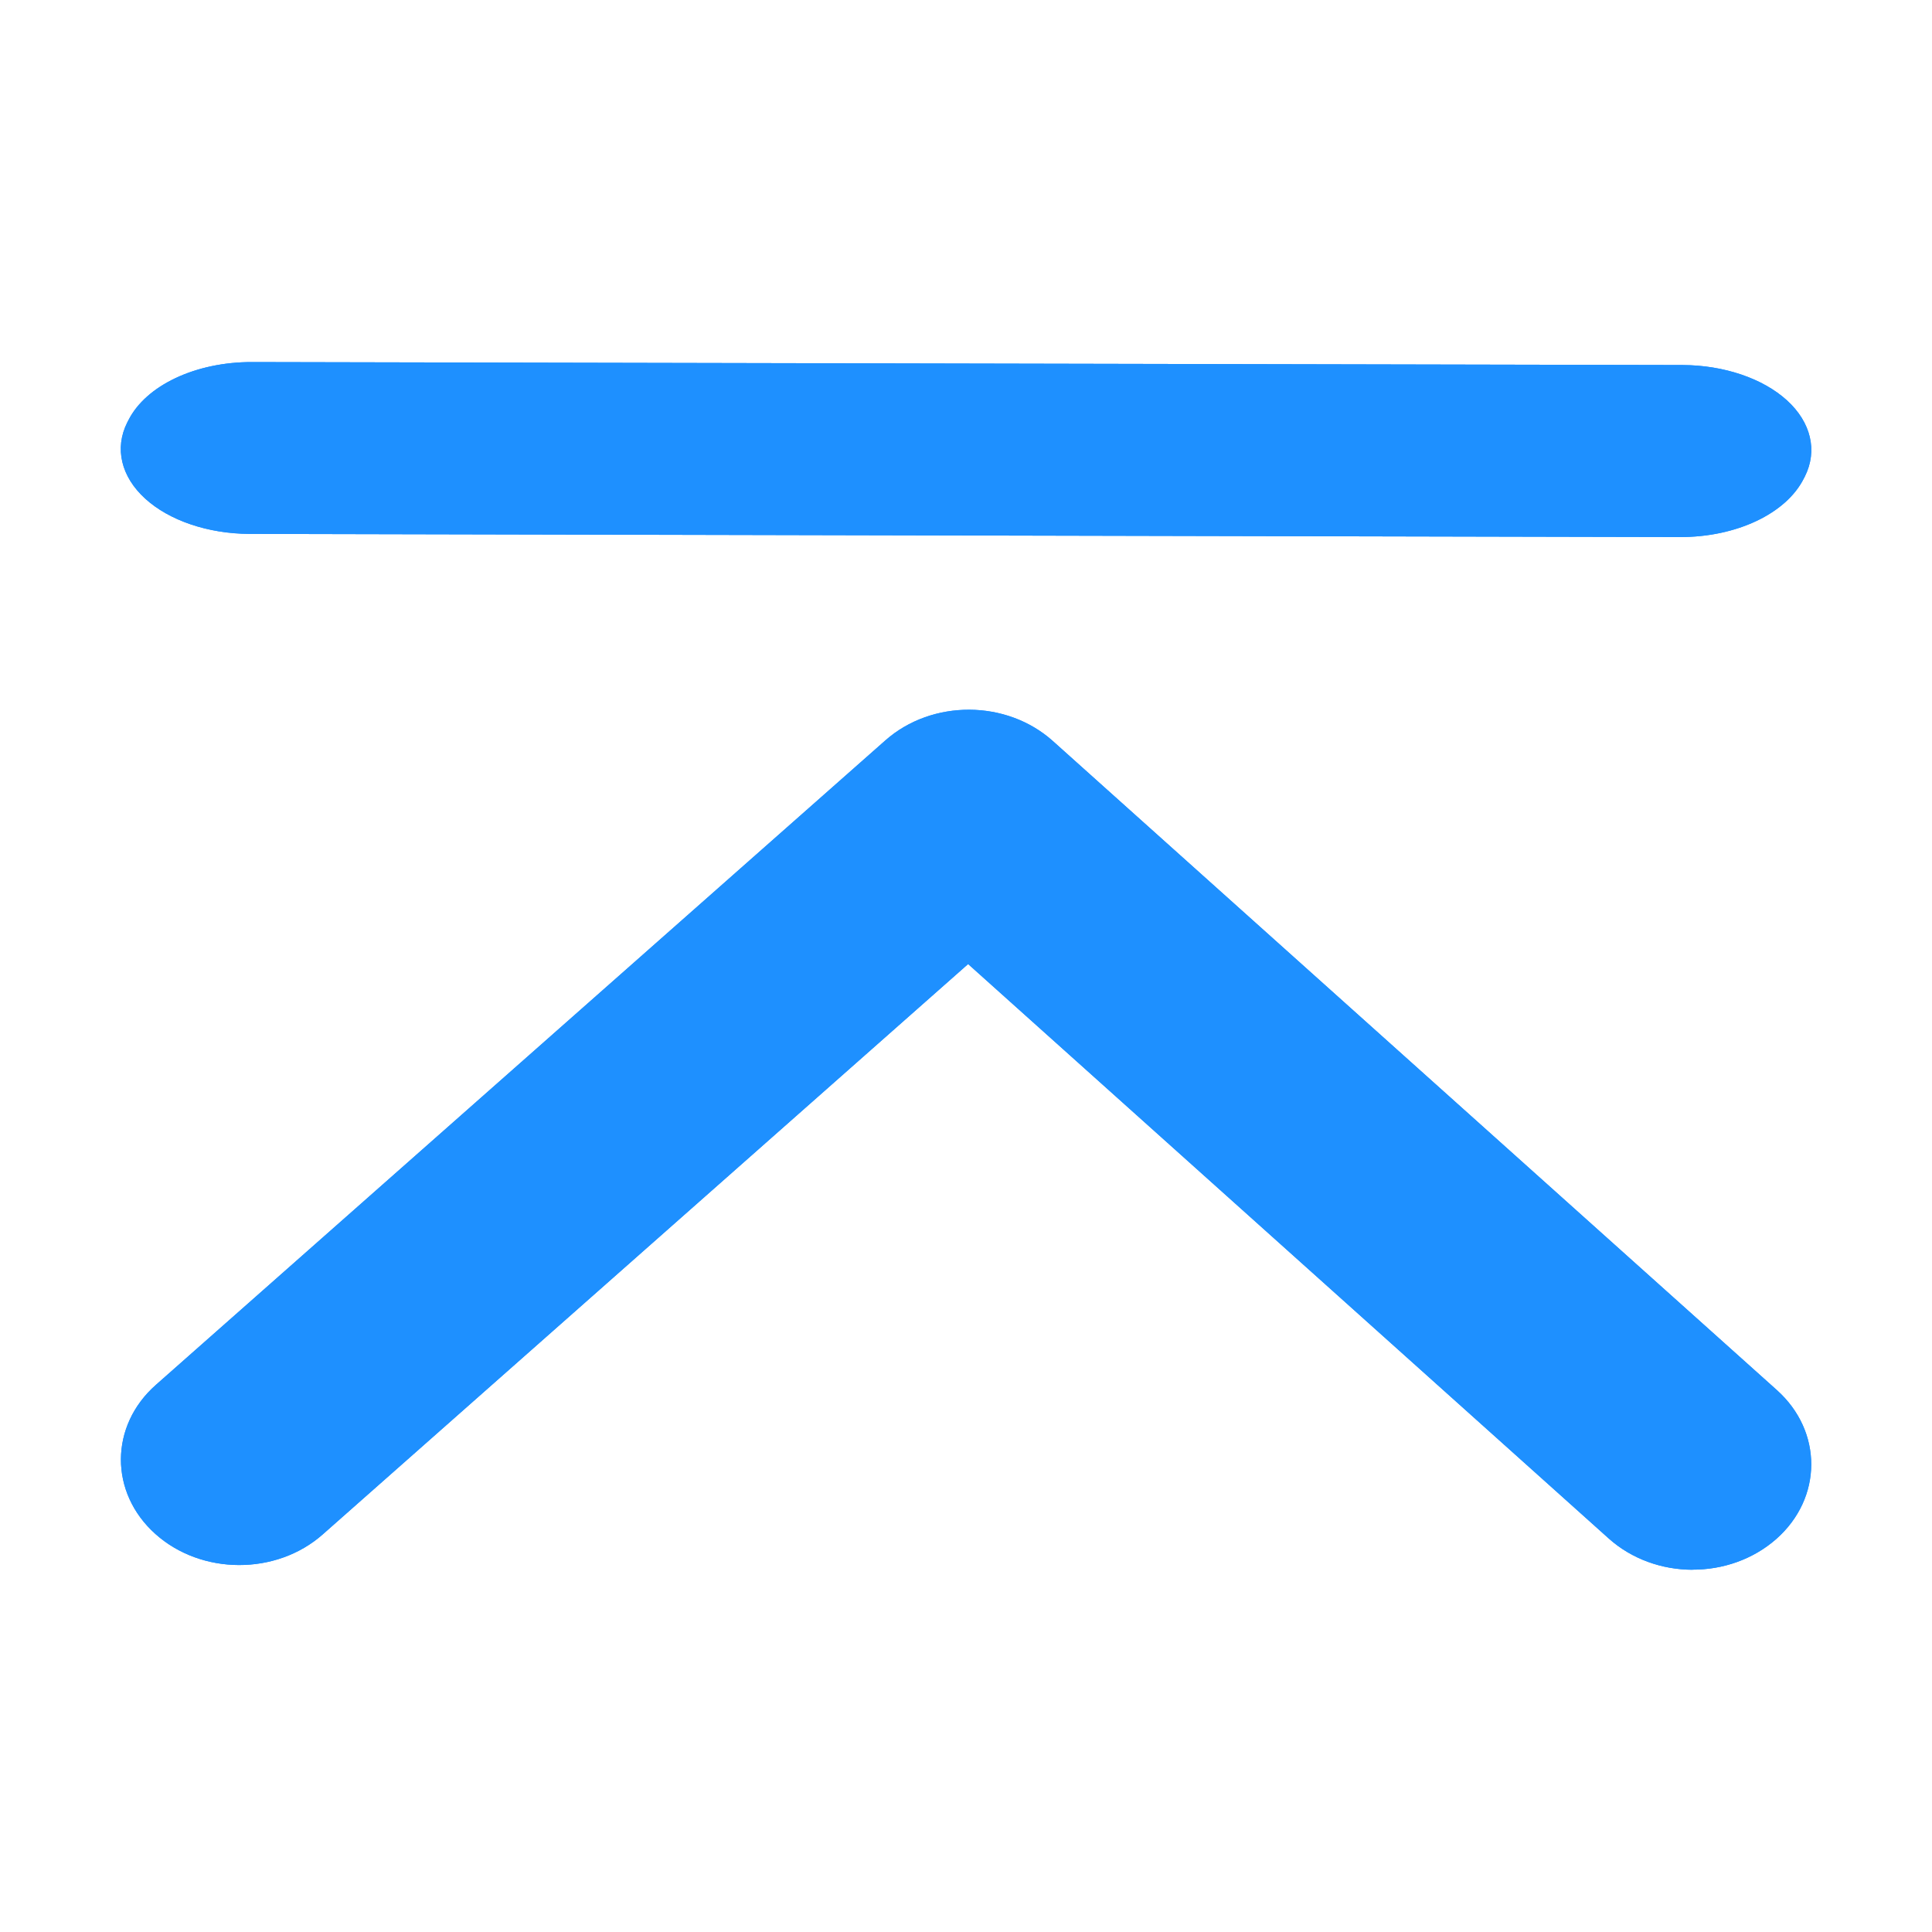
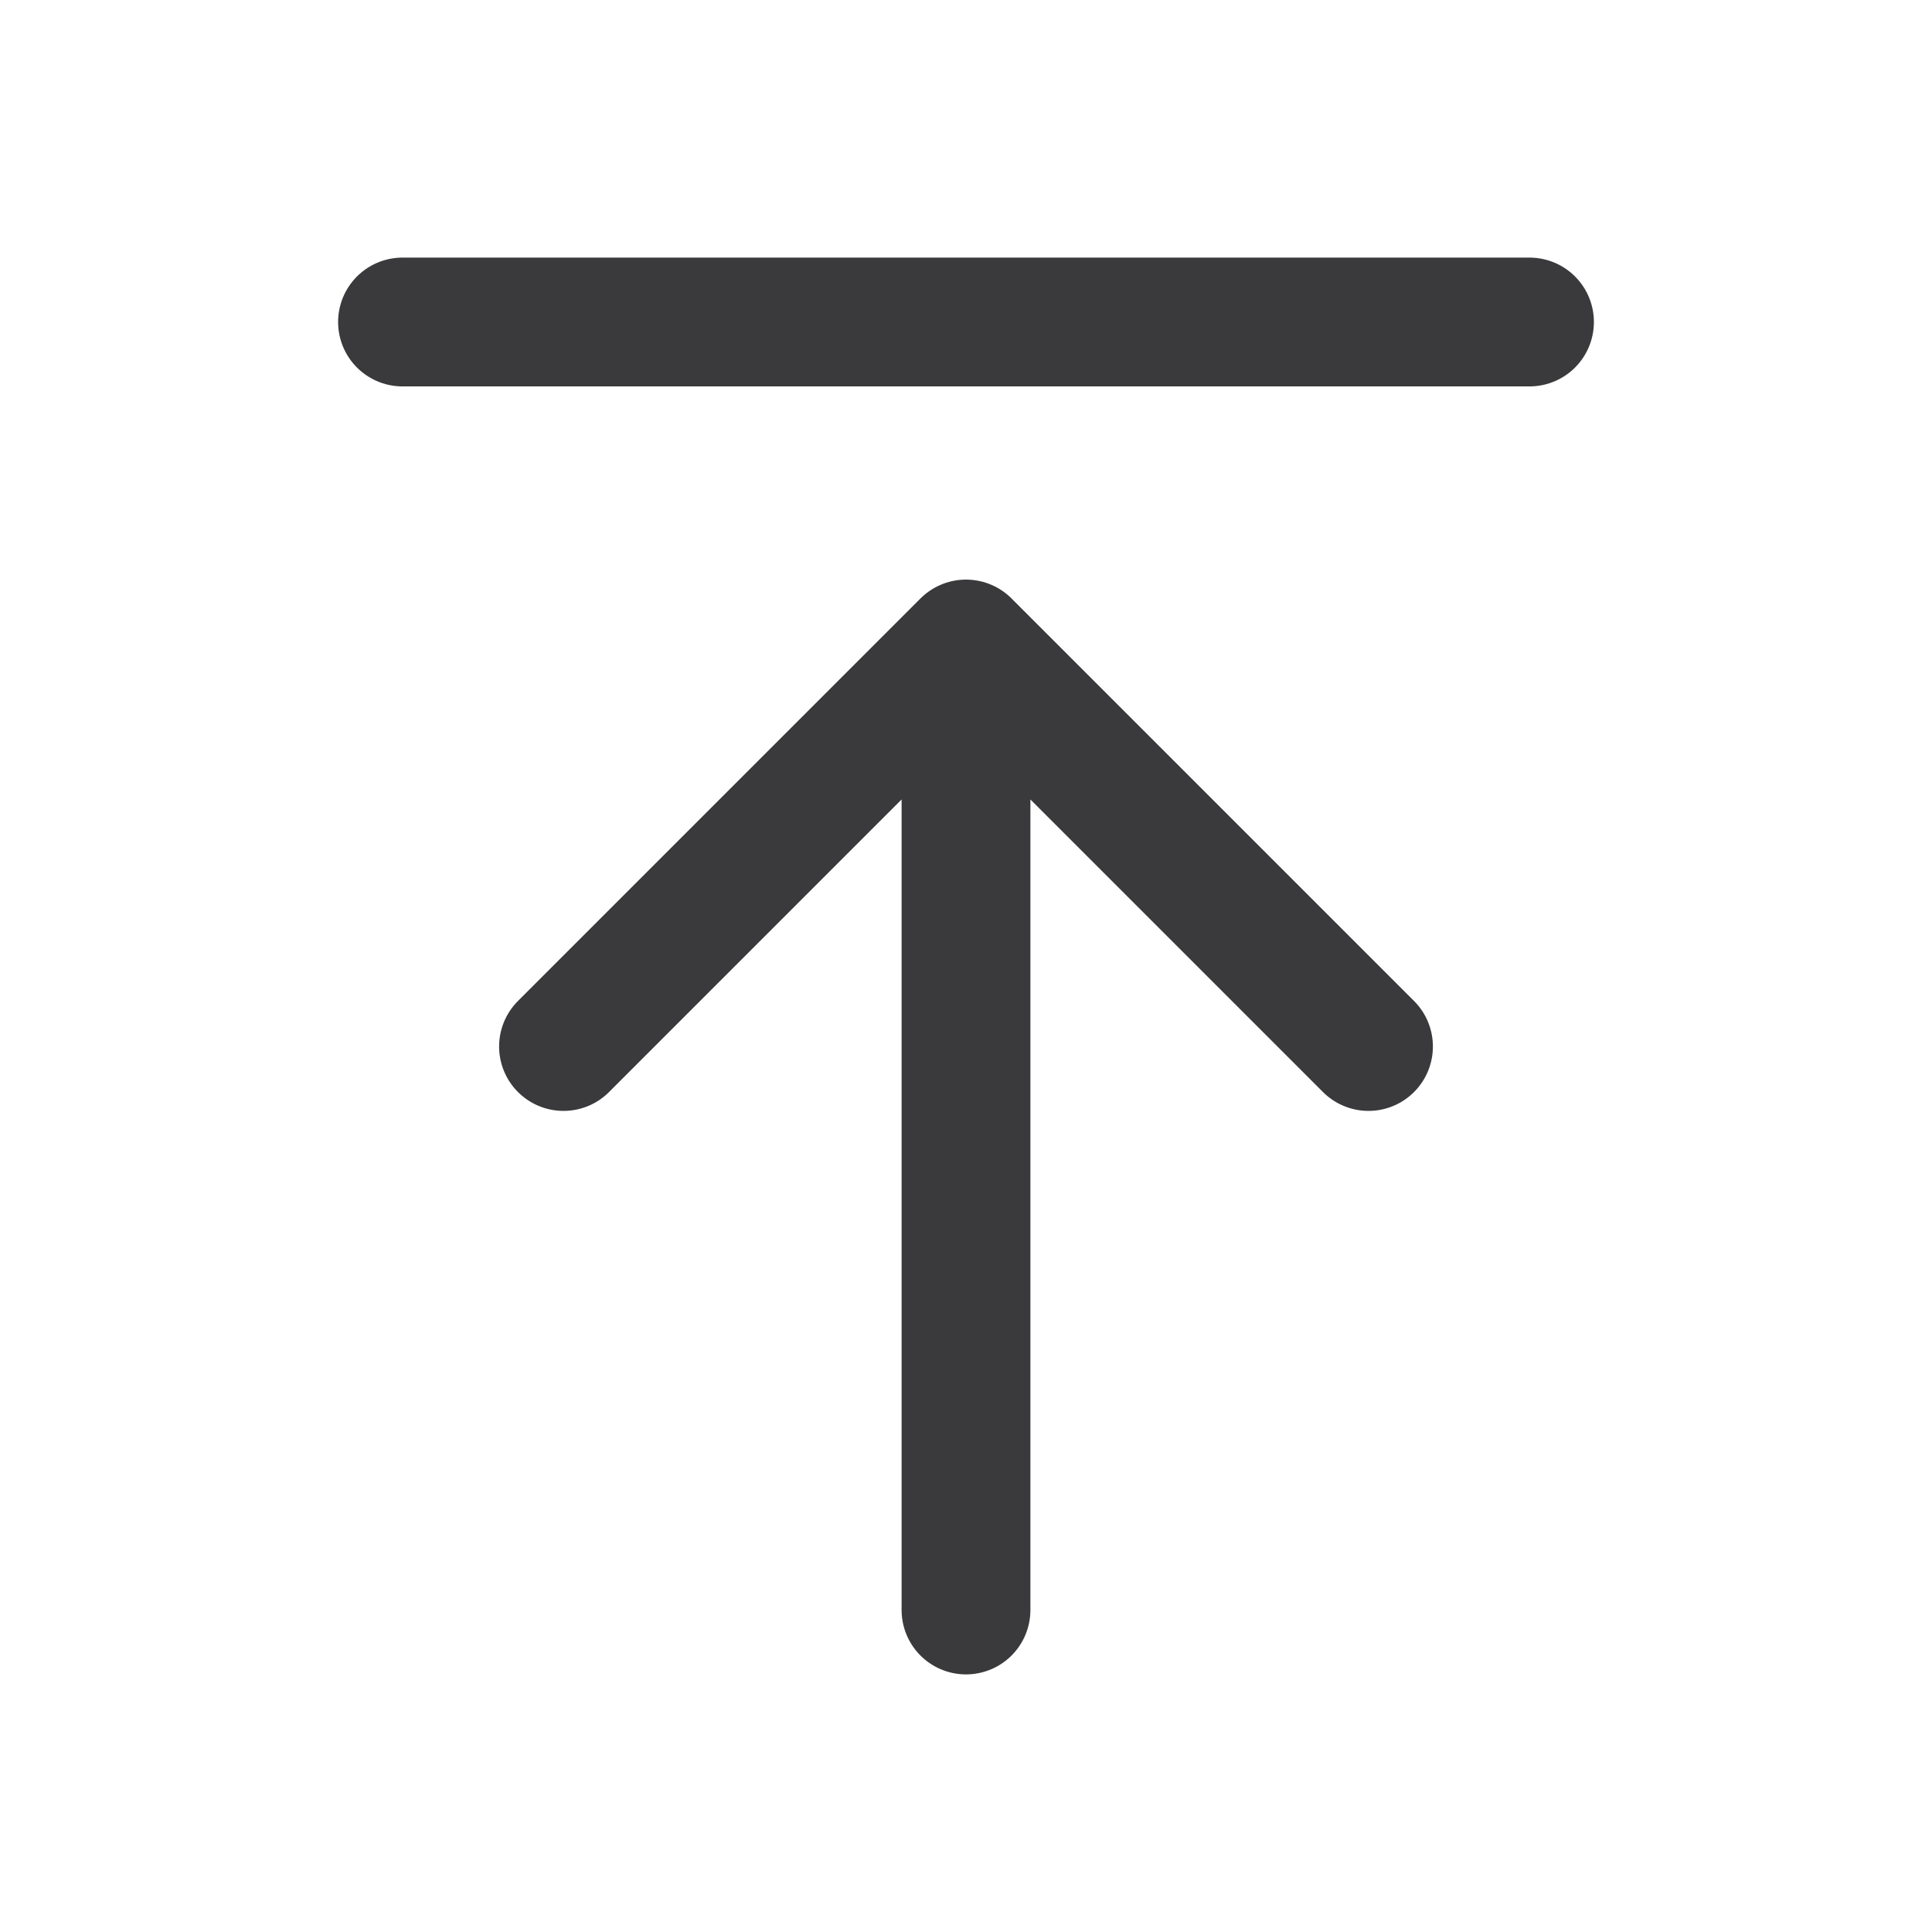
- <svg xmlns="http://www.w3.org/2000/svg" height="32" viewBox="0 0 32 32" width="32">
-   <g fill="#1e90ff" transform="matrix(1.749964 0 0 1.538471 -3.2496 -.923175)">
-     <path d="m17.875 17.5c-.287-.001-.573-.114-.791-.336l-6.064-6.185-6.109 6.141c-.439.441-1.148.439-1.584-.006-.436-.444-.434-1.164.006-1.605l6.904-6.938c.22-.221.506-.331.793-.33.287.001.573.114.791.336l6.854 6.989c.436.445.433 1.162-.006 1.603-.22.22-.506.331-.793.33zm-.119-11.118-13.539-.034c-.391-.002-.759-.144-.986-.38-.228-.236-.292-.542-.17-.819l.01-.022c.167-.379.639-.631 1.174-.629l13.539.032c.39.002.758.144.986.38.228.236.292.542.17.819l-.01.022c-.167.379-.639.633-1.174.631z" />
-     <path d="m17.875 17.5c-.287-.001-.573-.114-.791-.336l-6.064-6.185-6.109 6.141c-.439.441-1.148.439-1.584-.006-.436-.444-.434-1.164.006-1.605l6.904-6.938c.22-.221.506-.331.793-.33.287.001.573.114.791.336l6.854 6.989c.436.445.433 1.162-.006 1.603-.22.22-.506.331-.793.33zm-.119-11.118-13.539-.034c-.391-.002-.759-.144-.986-.38-.228-.236-.292-.542-.17-.819l.01-.022c.167-.379.639-.631 1.174-.629l13.539.032c.39.002.758.144.986.38.228.236.292.542.17.819l-.01.022c-.167.379-.639.633-1.174.631z" />
-   </g>
+ <svg xmlns="http://www.w3.org/2000/svg" viewBox="0 0 24 24" width="24" height="24">
+   <path d="M12 20 V8 M7 13 L12 8 L17 13" fill="none" stroke="#3A3A3C" stroke-width="1.6" stroke-linecap="round" stroke-linejoin="round" />
+   <path d="M5 4 H19" fill="none" stroke="#3A3A3C" stroke-width="1.6" stroke-linecap="round" stroke-linejoin="round" />
</svg>
